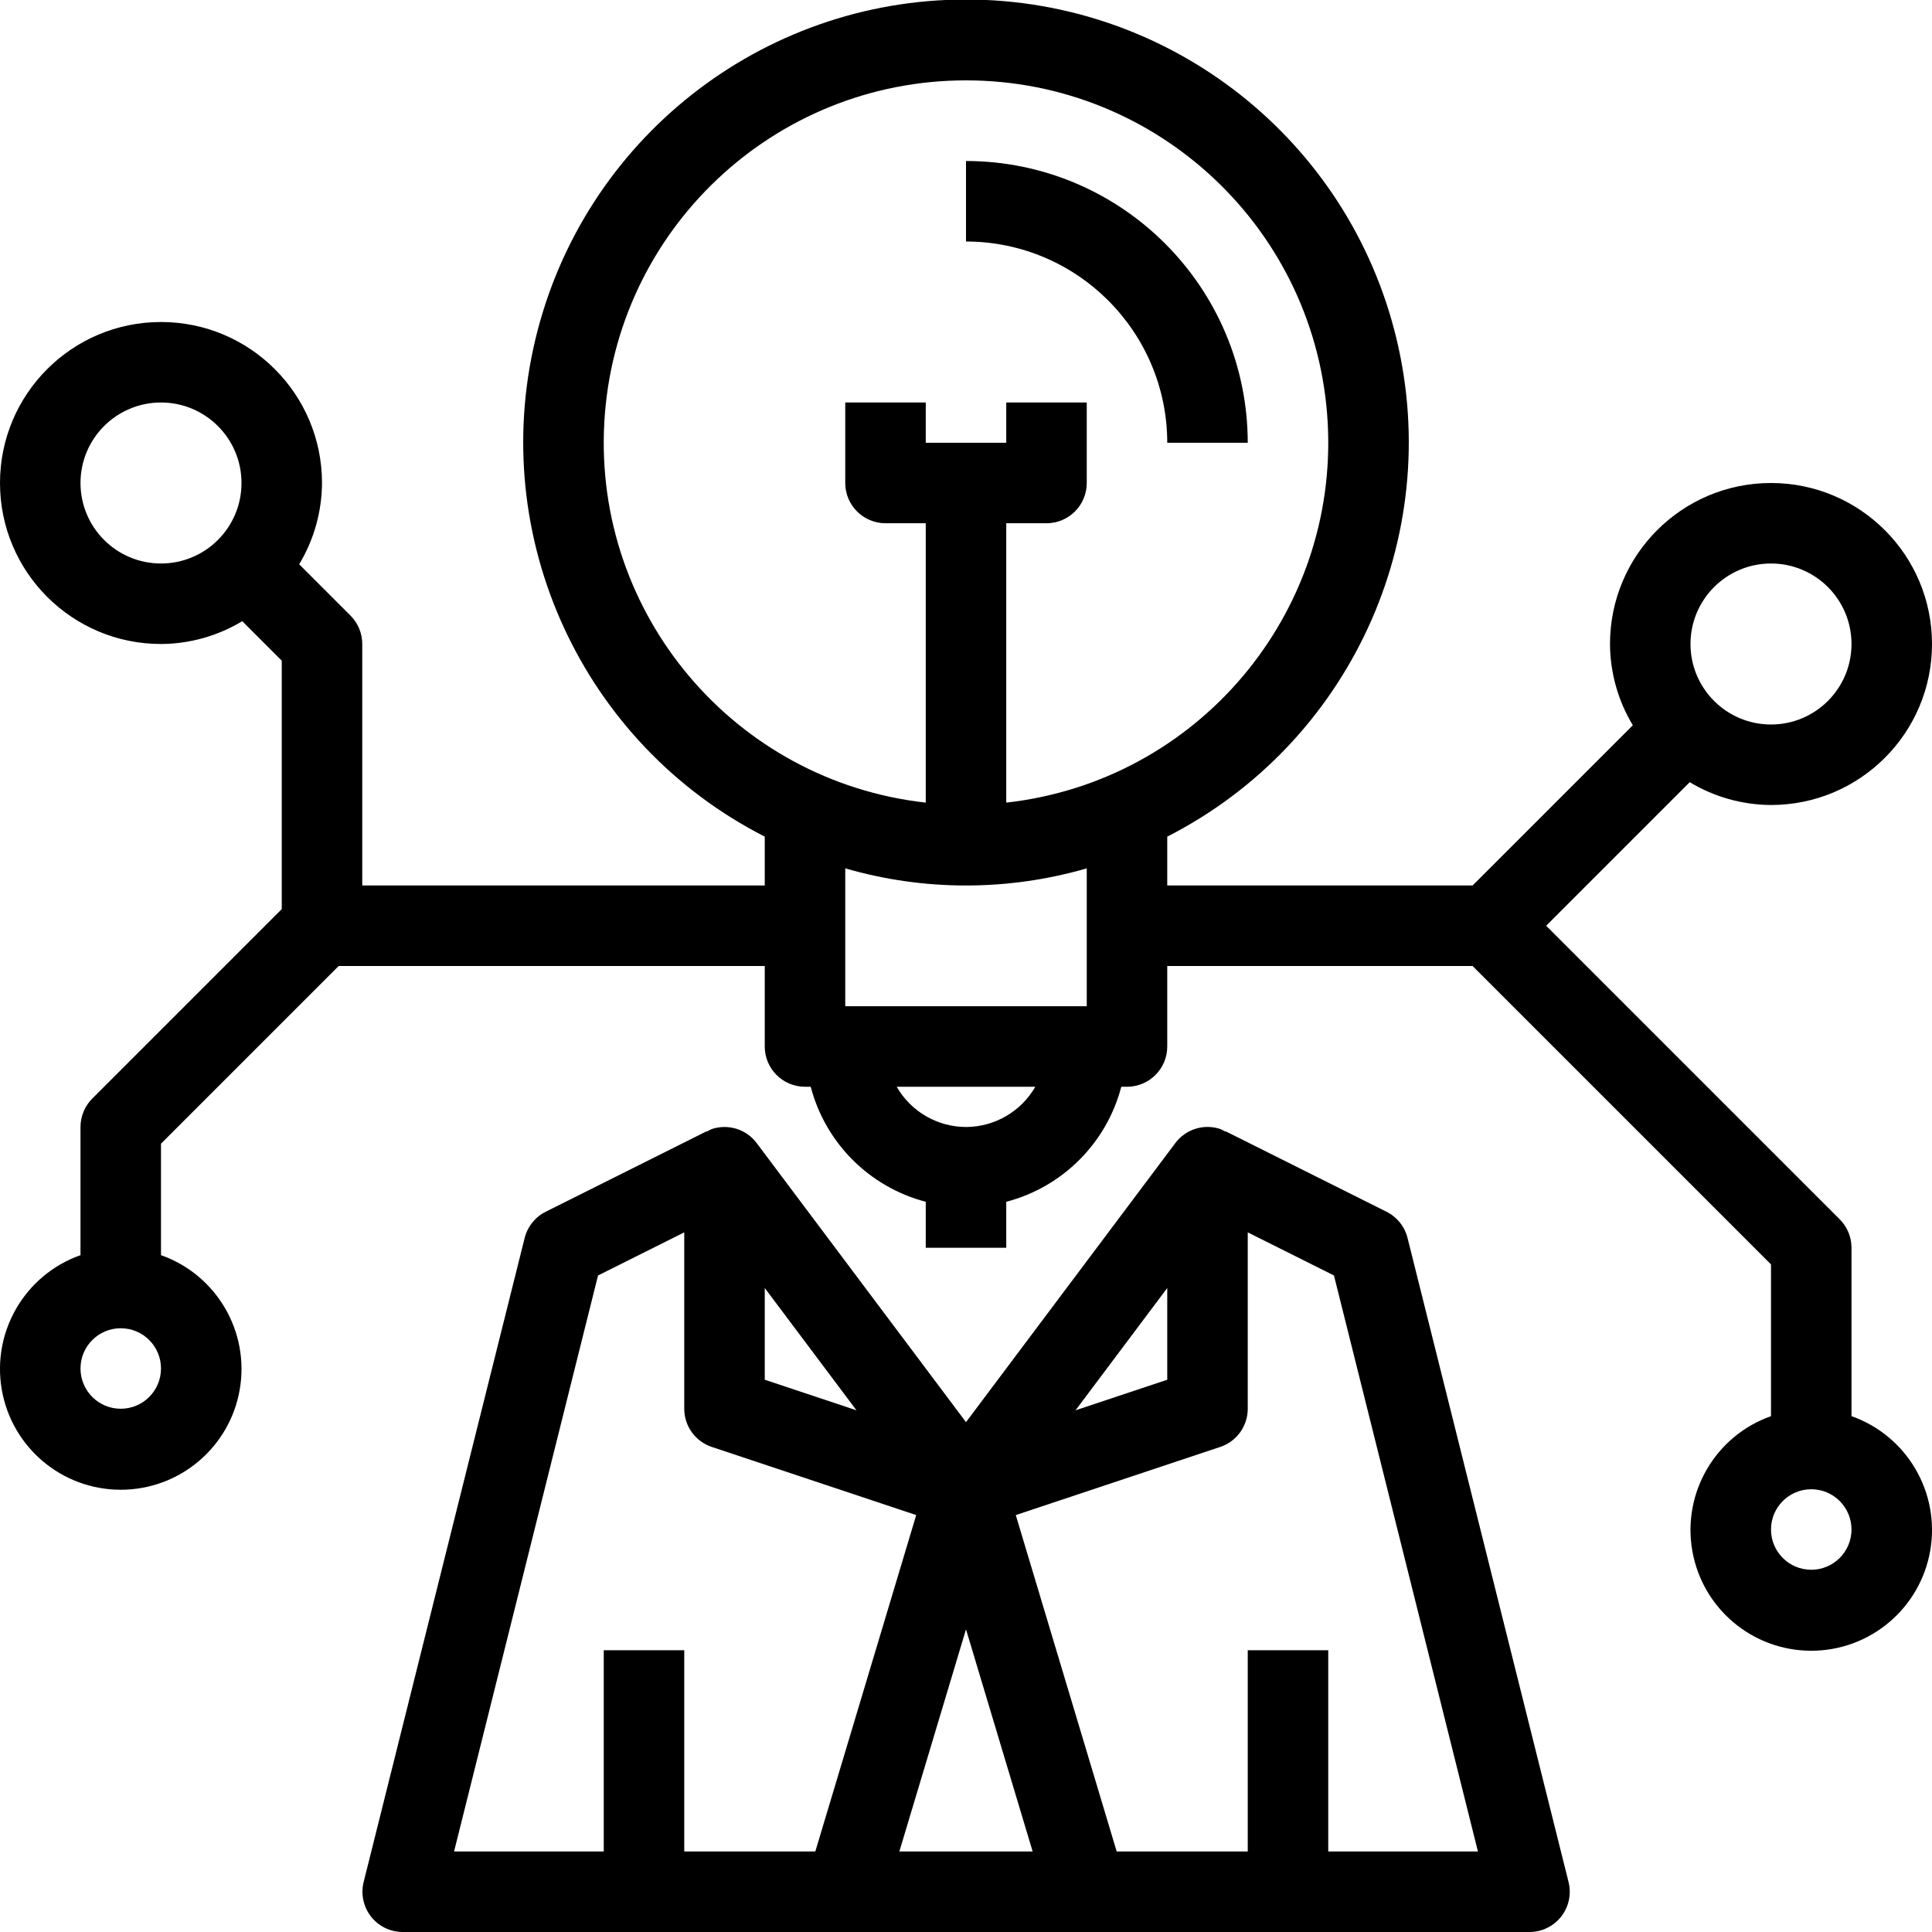
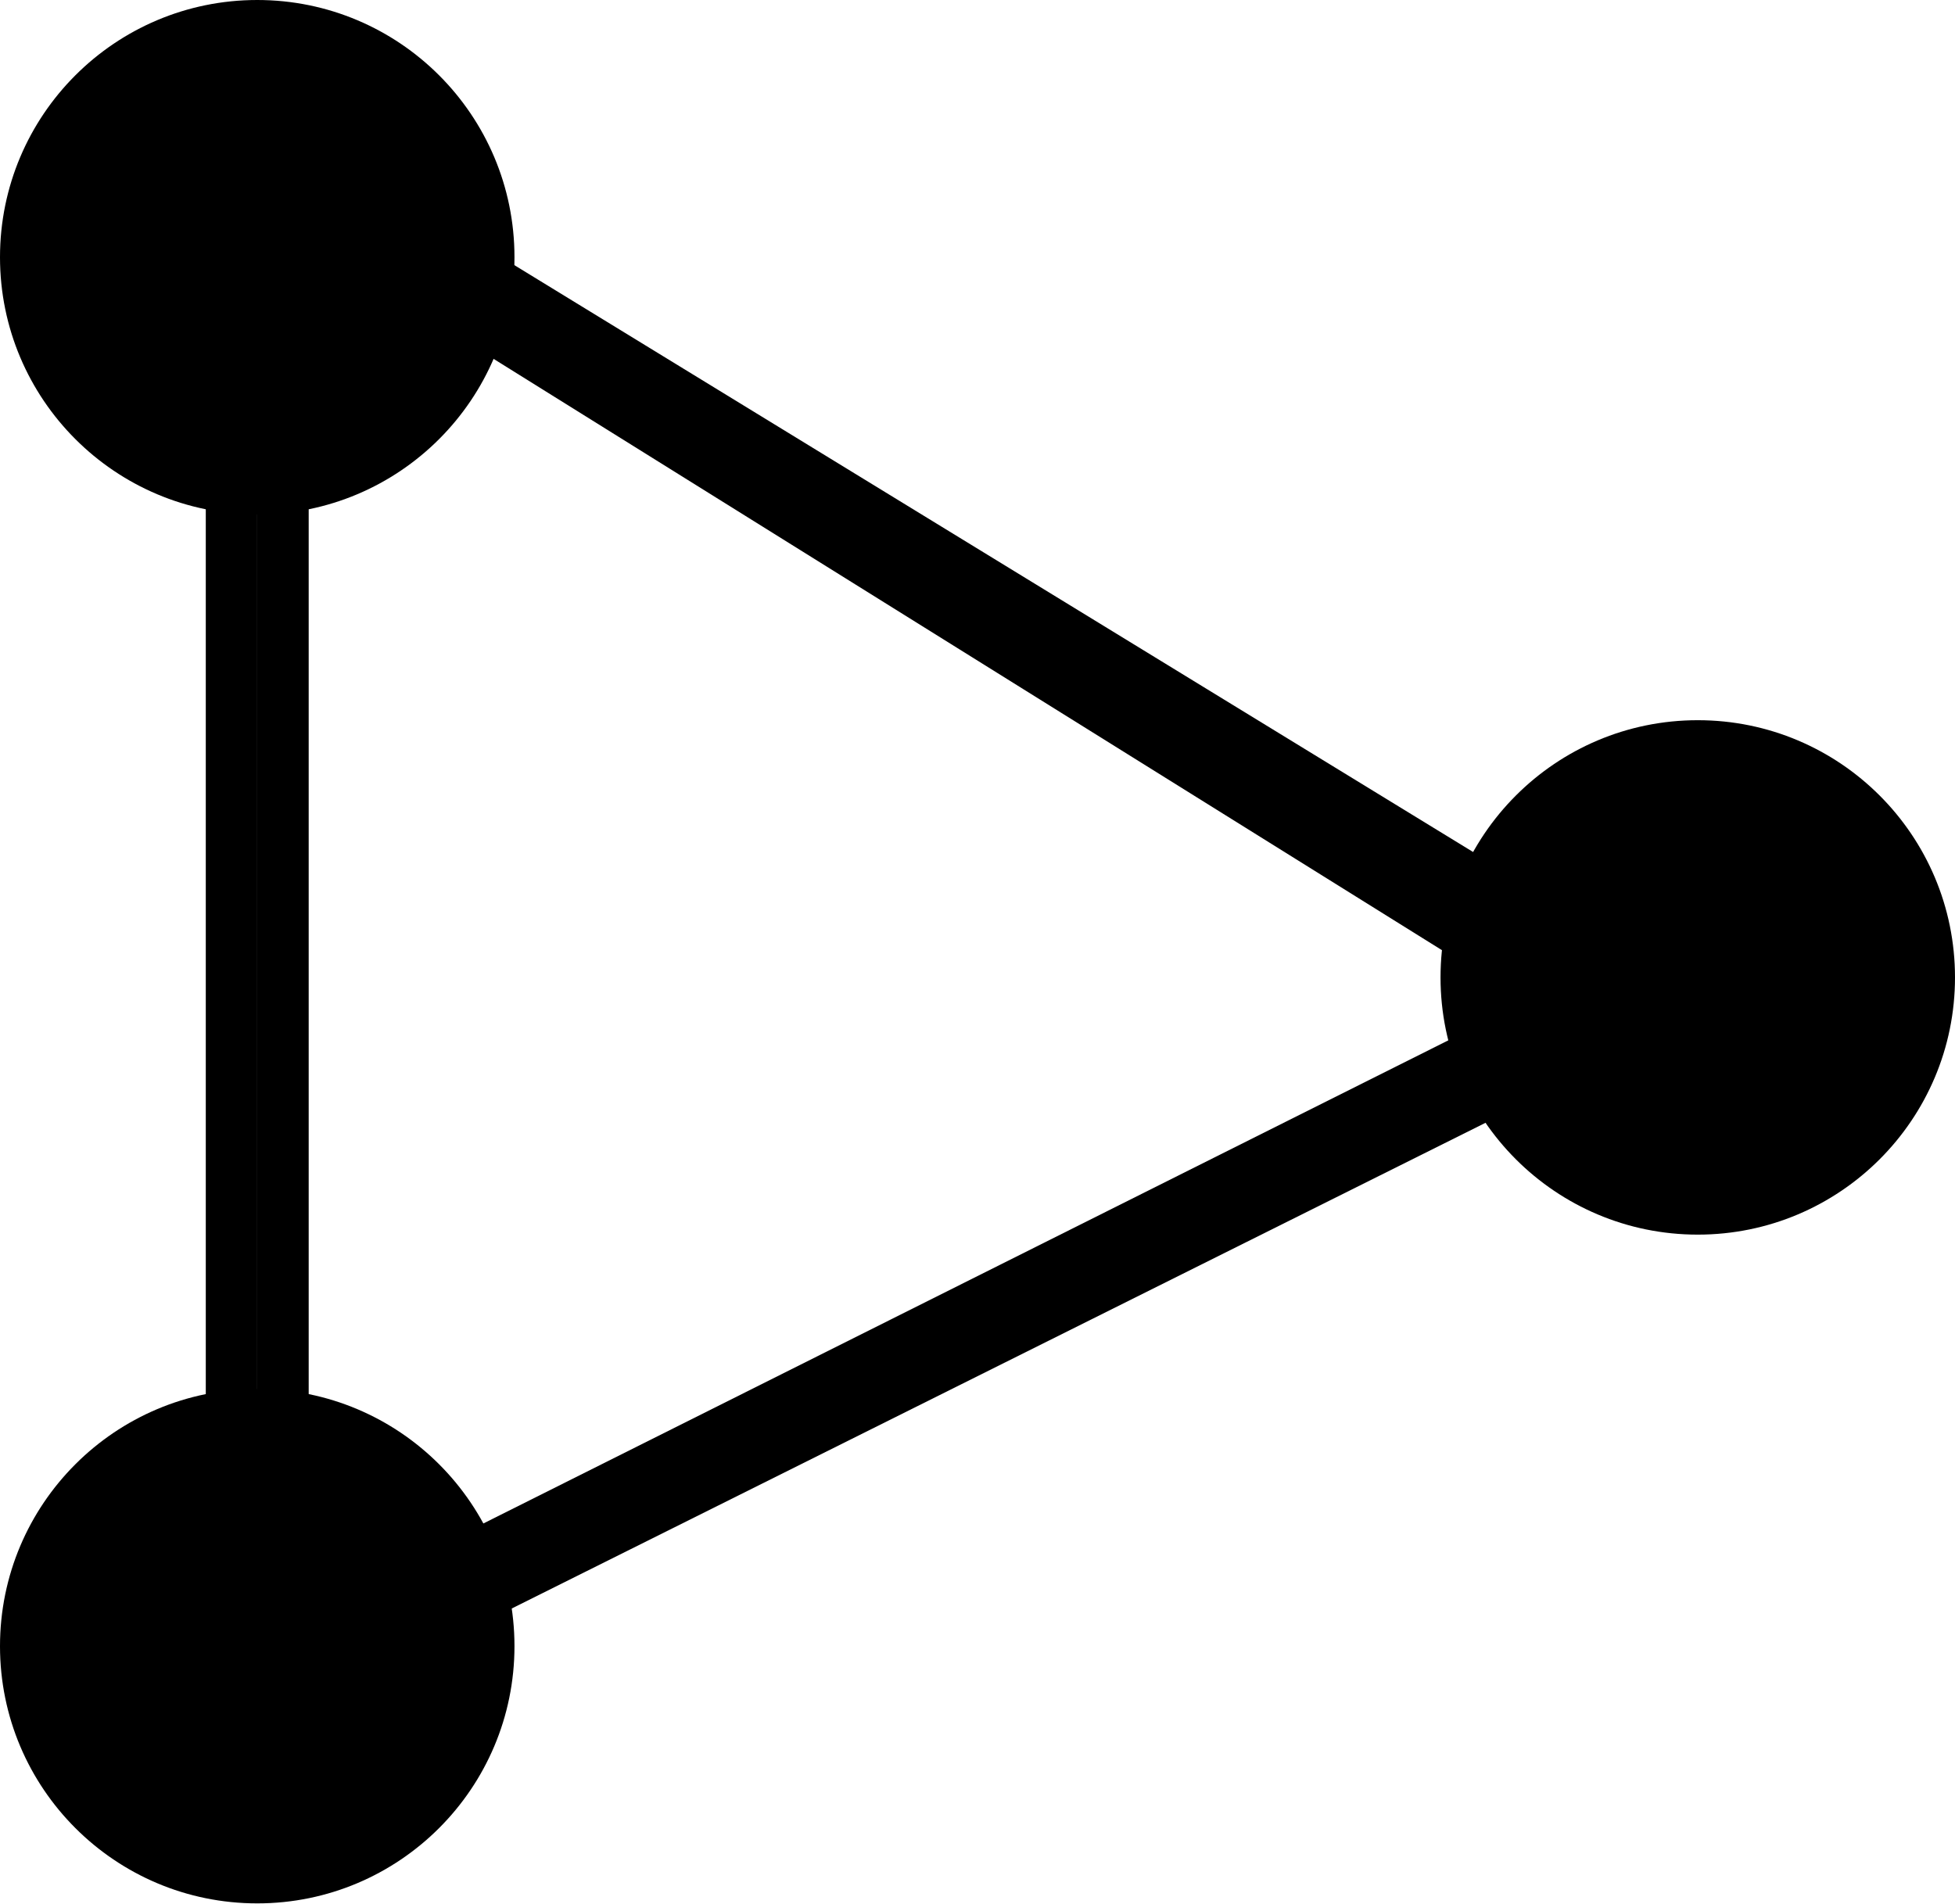
- <svg xmlns="http://www.w3.org/2000/svg" viewBox="0 0 48 48">
-   <g id="_11-idea" data-name="11-idea">
-     <path d="M34.97,30.757a1,1,0,0,0-.523-.652l-4-2,0,.011a1.153,1.153,0,0,0-.126-.065A1,1,0,0,0,29.2,28.4L24,35.333,18.8,28.4a1,1,0,0,0-1.116-.349,1.153,1.153,0,0,0-.126.065l0-.011-4,2a1,1,0,0,0-.523.652l-4,16A1,1,0,0,0,10,48H38a1,1,0,0,0,.97-1.243ZM29,32v2.279l-2.279.76ZM19,32l2.279,3.039L19,34.279ZM17,46V41H15v5H11.281l3.577-14.311L17,30.618V35a1,1,0,0,0,.684.949l5.079,1.693L20.256,46Zm5.344,0L24,40.48,25.656,46ZM33,46V41H31v5H27.744l-2.507-8.358,5.079-1.693A1,1,0,0,0,31,35V30.618l2.142,1.071L36.719,46Z" />
-     <path d="M46,35.184V31a1,1,0,0,0-.293-.707L38.414,23l3.567-3.567A3.947,3.947,0,0,0,44,20a4,4,0,1,0-4-4,3.947,3.947,0,0,0,.567,2.019L36.586,22H29V20.786a11,11,0,1,0-10,0V22H9V16a1,1,0,0,0-.293-.707L7.433,14.019A3.947,3.947,0,0,0,8,12a4,4,0,1,0-4,4,3.947,3.947,0,0,0,2.019-.567L7,16.414v6.172L2.293,27.293A1,1,0,0,0,2,28v3.184a3,3,0,1,0,2,0v-2.77L8.414,24H19v2a1,1,0,0,0,1,1h.142A4,4,0,0,0,23,29.858V31h2V29.858A4,4,0,0,0,27.858,27H28a1,1,0,0,0,1-1V24h7.586L44,31.414v3.77a3,3,0,1,0,2,0ZM44,14a2,2,0,1,1-2,2A2,2,0,0,1,44,14ZM4,14a2,2,0,1,1,2-2A2,2,0,0,1,4,14ZM3,35a1,1,0,1,1,1-1A1,1,0,0,1,3,35Zm21-7a1.993,1.993,0,0,1-1.722-1h3.444A1.993,1.993,0,0,1,24,28Zm3-3H21V21.574a10.776,10.776,0,0,0,6,0Zm-2-5.059V13h1a1,1,0,0,0,1-1V10H25v1H23V10H21v2a1,1,0,0,0,1,1h1v6.941a9,9,0,1,1,2,0ZM45,39a1,1,0,1,1,1-1A1,1,0,0,1,45,39Z" />
-     <path d="M24,4V6a5.006,5.006,0,0,1,5,5h2A7.008,7.008,0,0,0,24,4Z" />
-   </g>
+ <svg xmlns="http://www.w3.org/2000/svg" width="38" height="37" viewBox="0 0 38 37" fill="none">
+   <circle cx="5" cy="5" r="5" fill="black" />
+   <circle cx="5" cy="32" r="5" fill="black" />
+   <circle cx="33" cy="19" r="5" fill="black" />
+   <line x1="5.5" y1="9" x2="5.5" y2="28" stroke="black" />
+   <line x1="4.5" y1="9" x2="4.5" y2="28" stroke="black" />
+   <line y1="-0.5" x2="25.841" y2="-0.5" transform="matrix(0.848549 0.529117 -0.577758 0.816208 7.53613 5.69287)" stroke="black" />
+   <line y1="-0.5" x2="25.841" y2="-0.5" transform="matrix(0.852879 0.522109 -0.571014 0.82094 7.48022 4.78345)" stroke="black" />
+   <line x1="5.456" y1="32.949" x2="29.098" y2="21.156" stroke="black" />
+   <line x1="8.383" y1="30.681" x2="29.169" y2="20.273" stroke="black" />
</svg>
